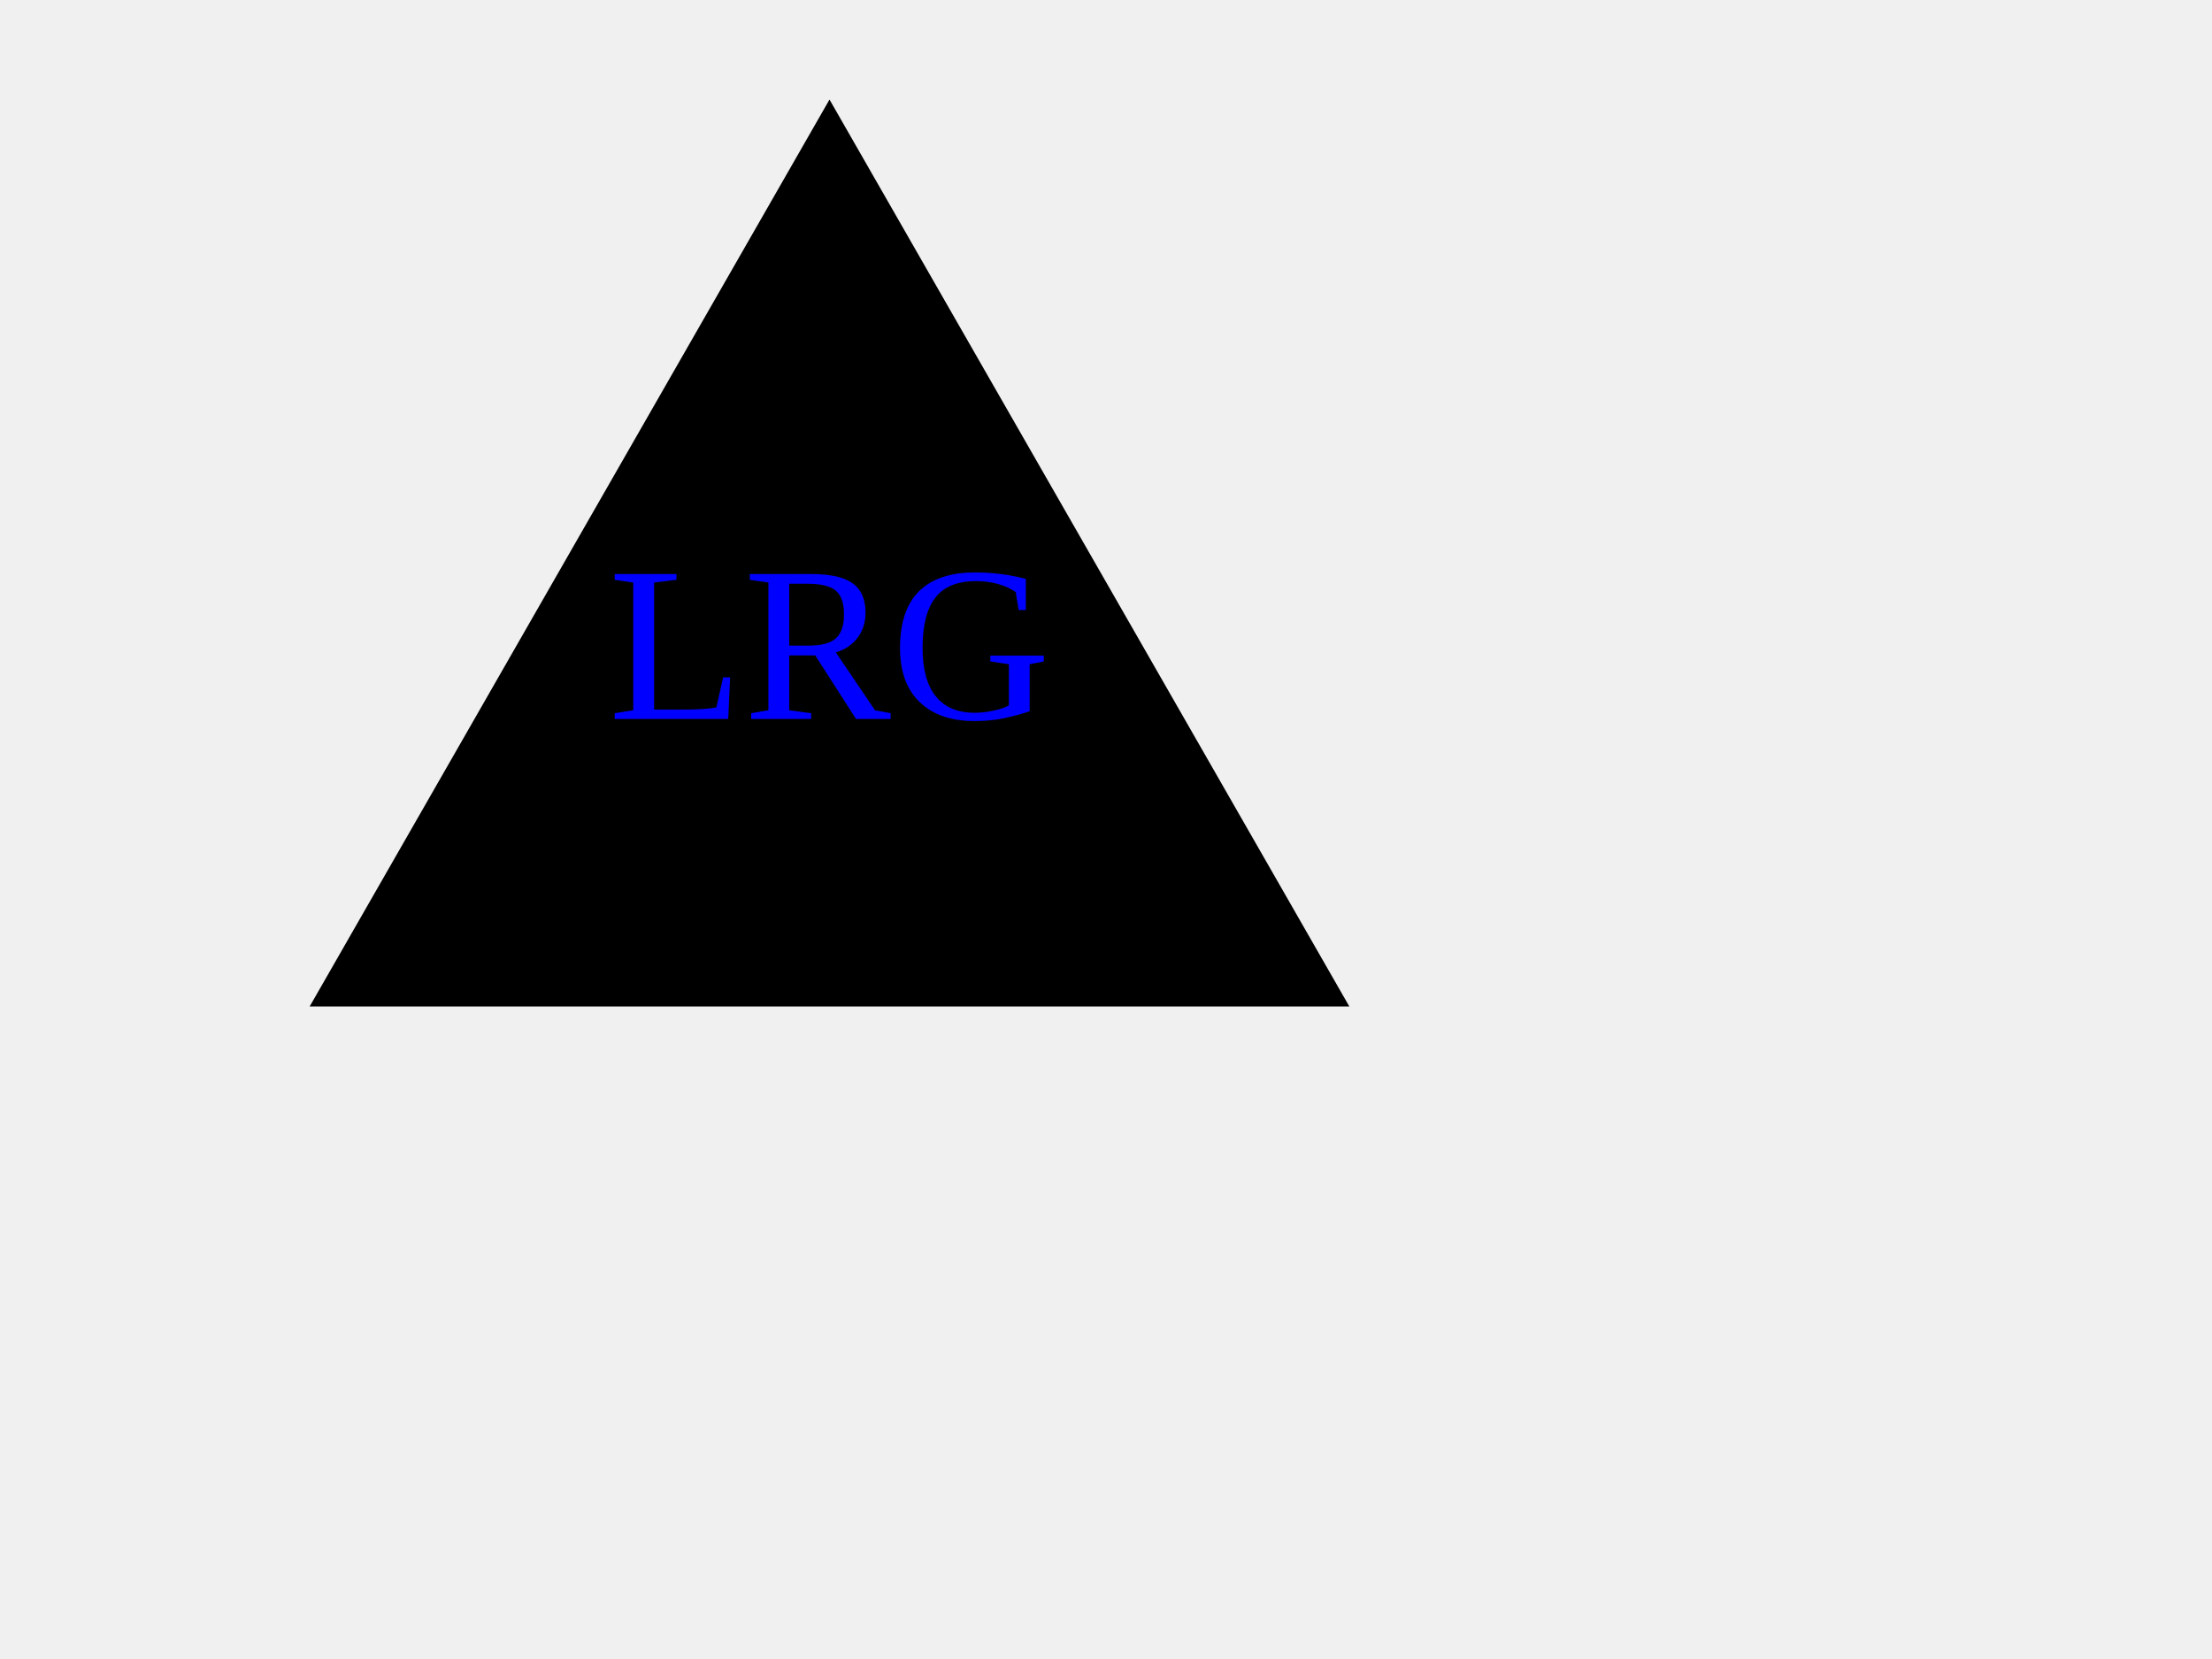
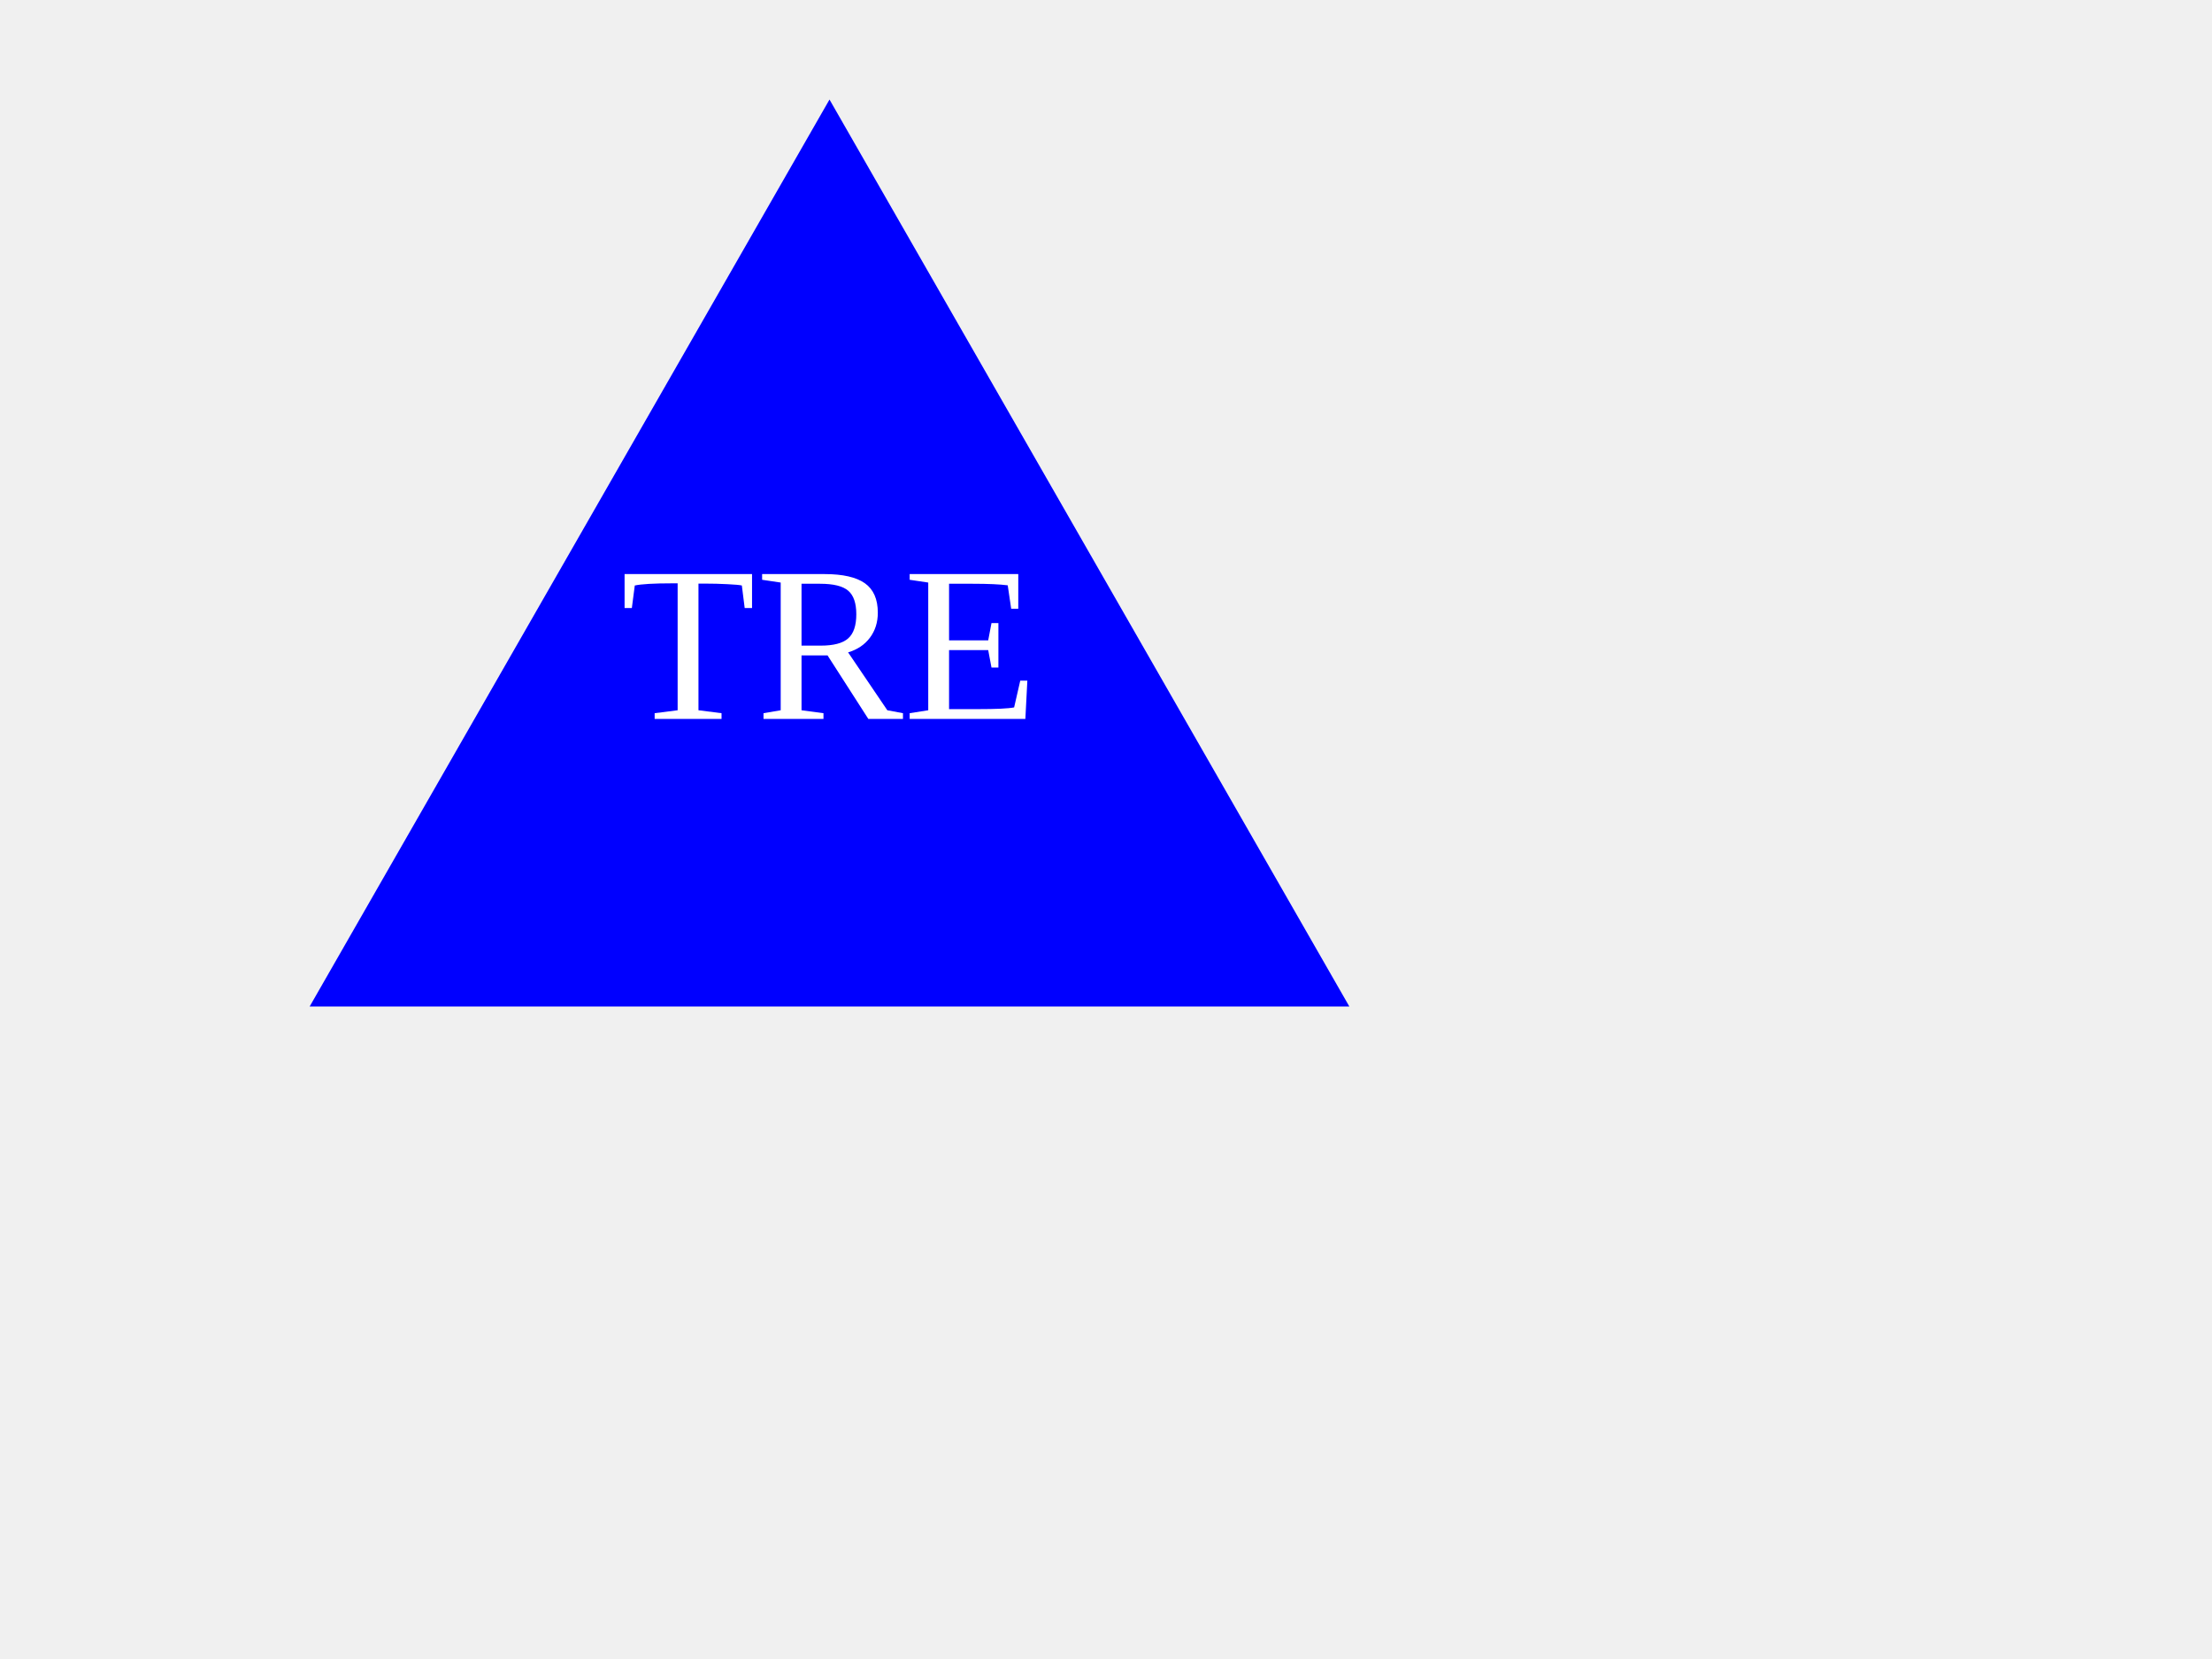
<svg xmlns="http://www.w3.org/2000/svg" version="1.1" width="400" height="300">
-   <g>Triangle<polygon points="150, 18 244, 182 56, 182" fill="black" />
-     <text x="150" y="130" text-anchor="middle" font-size="40" fill="blue">LRG</text>
+   <g>Triangle<polygon points="150, 18 244, 182 56, 182" fill="blue" />
+     <text x="150" y="130" text-anchor="middle" font-size="40" fill="white">TRE</text>
  </g>
</svg>
